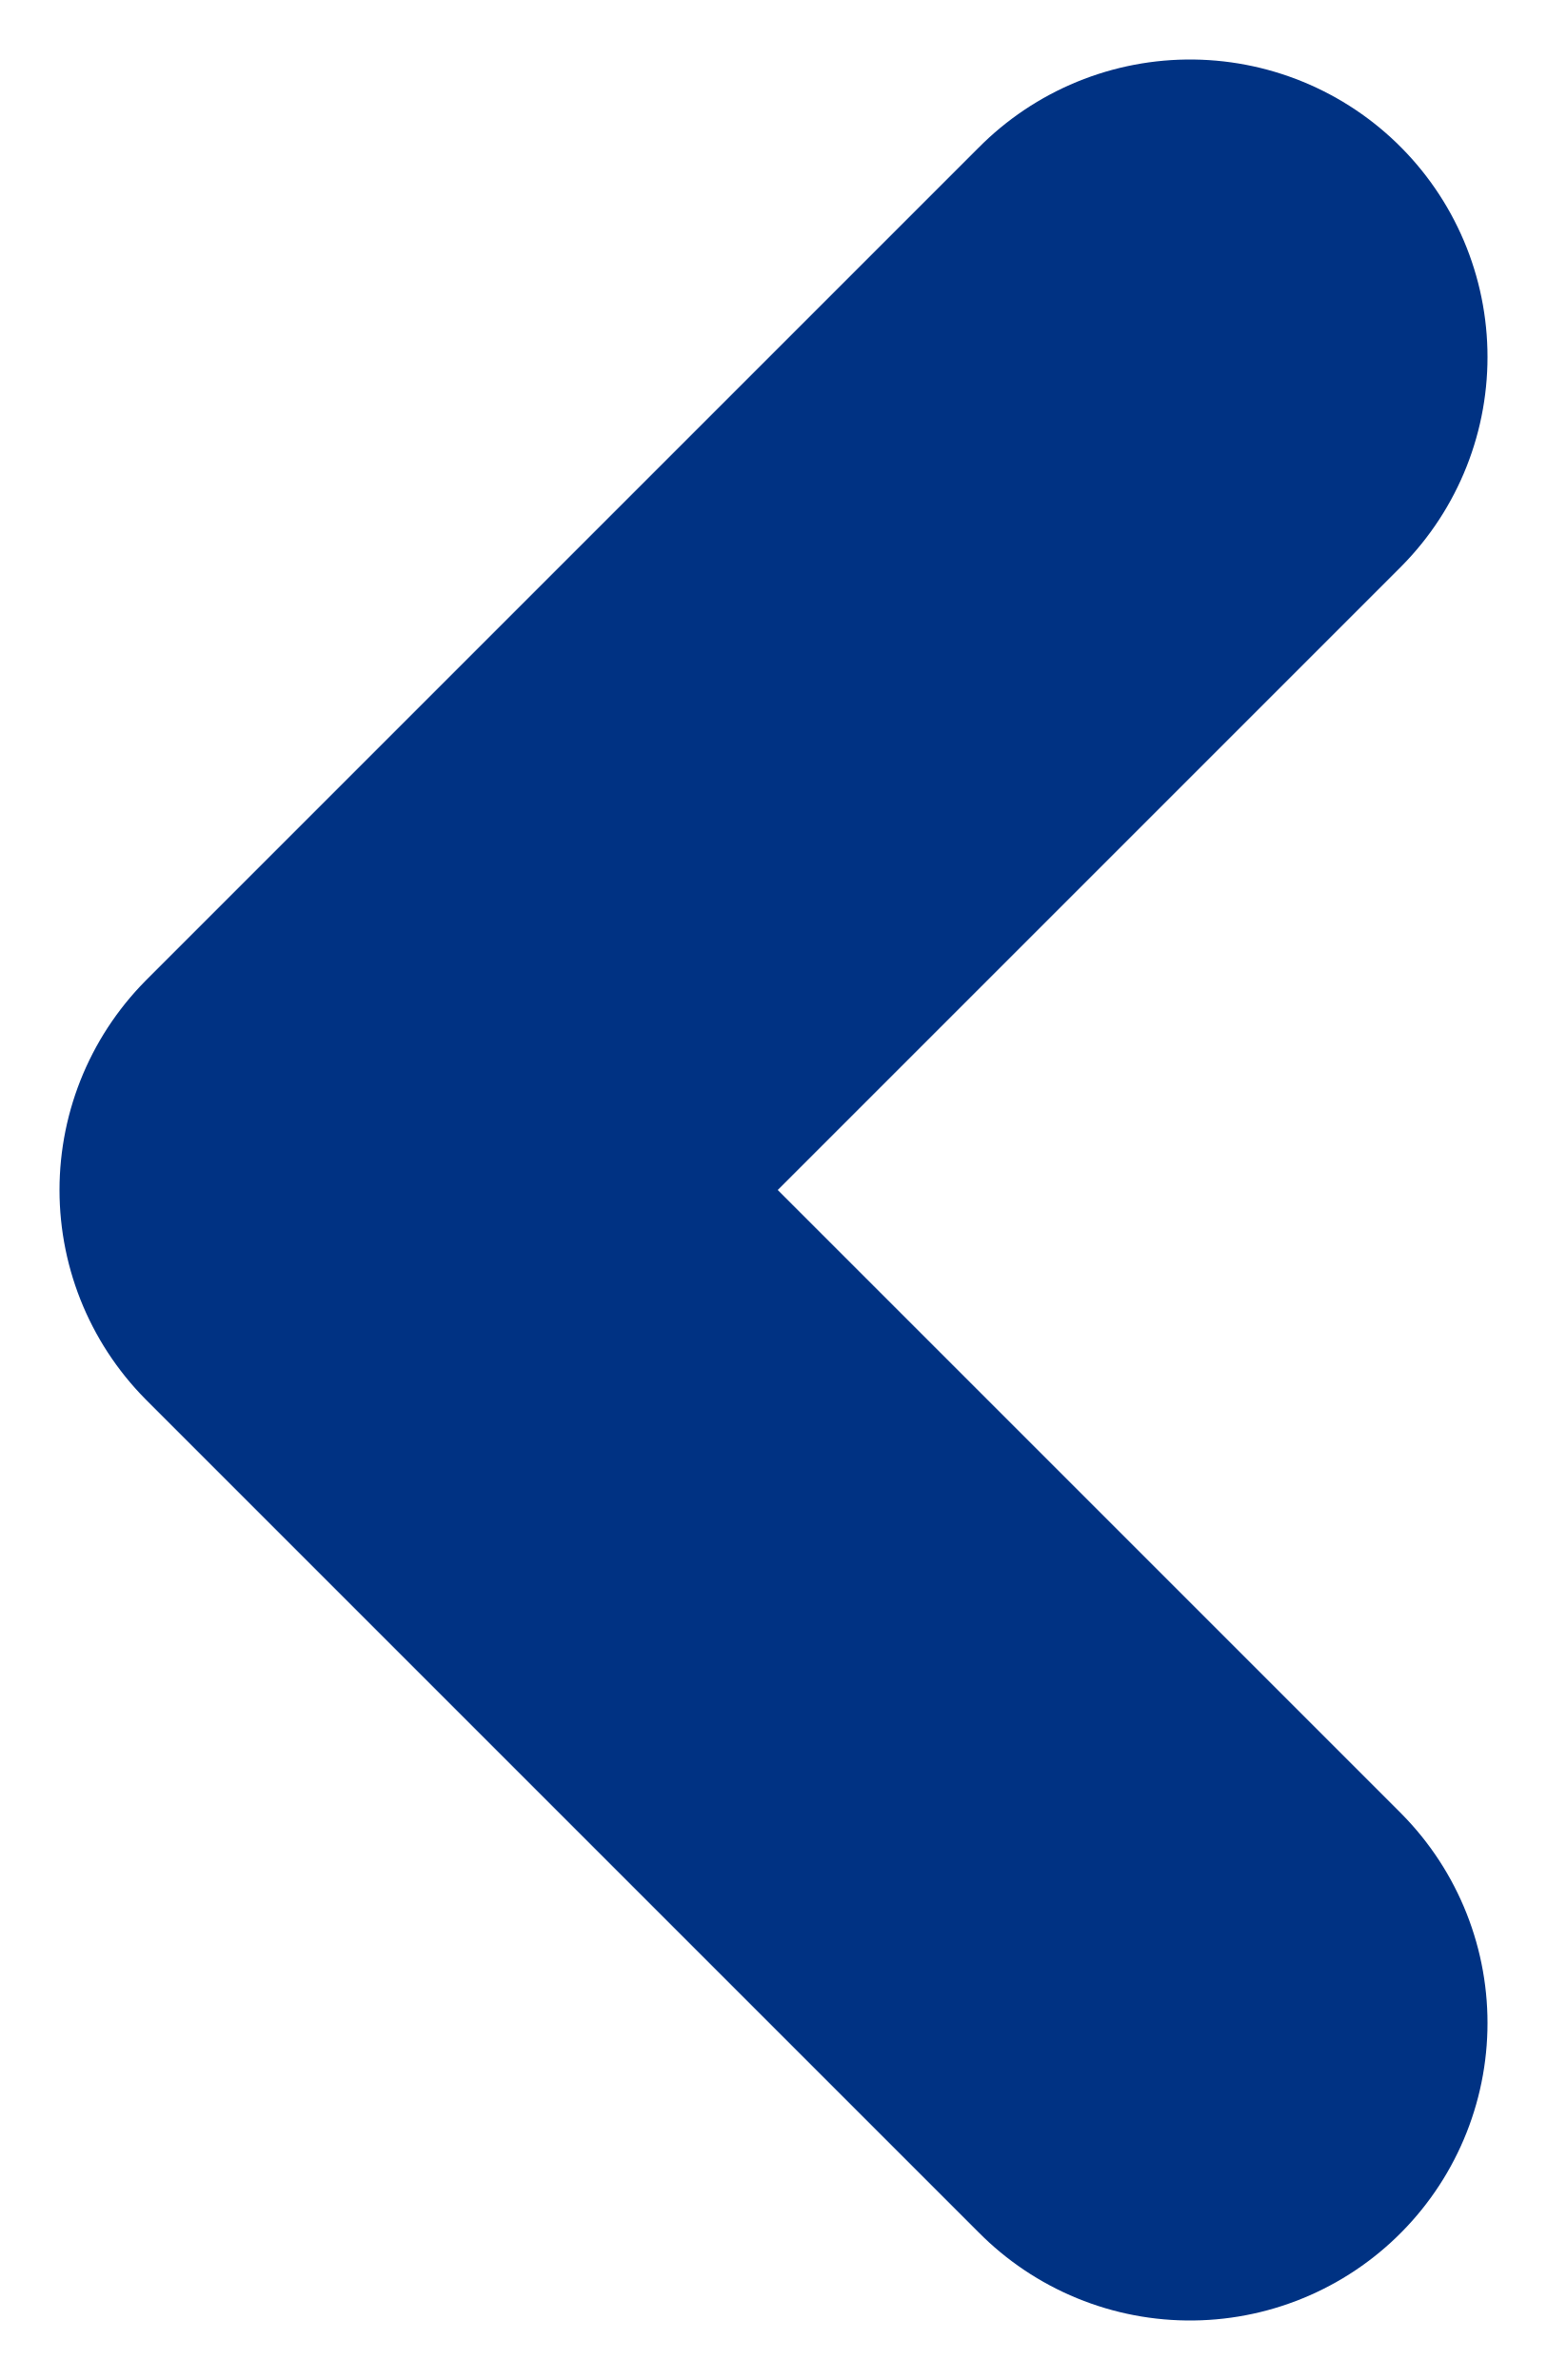
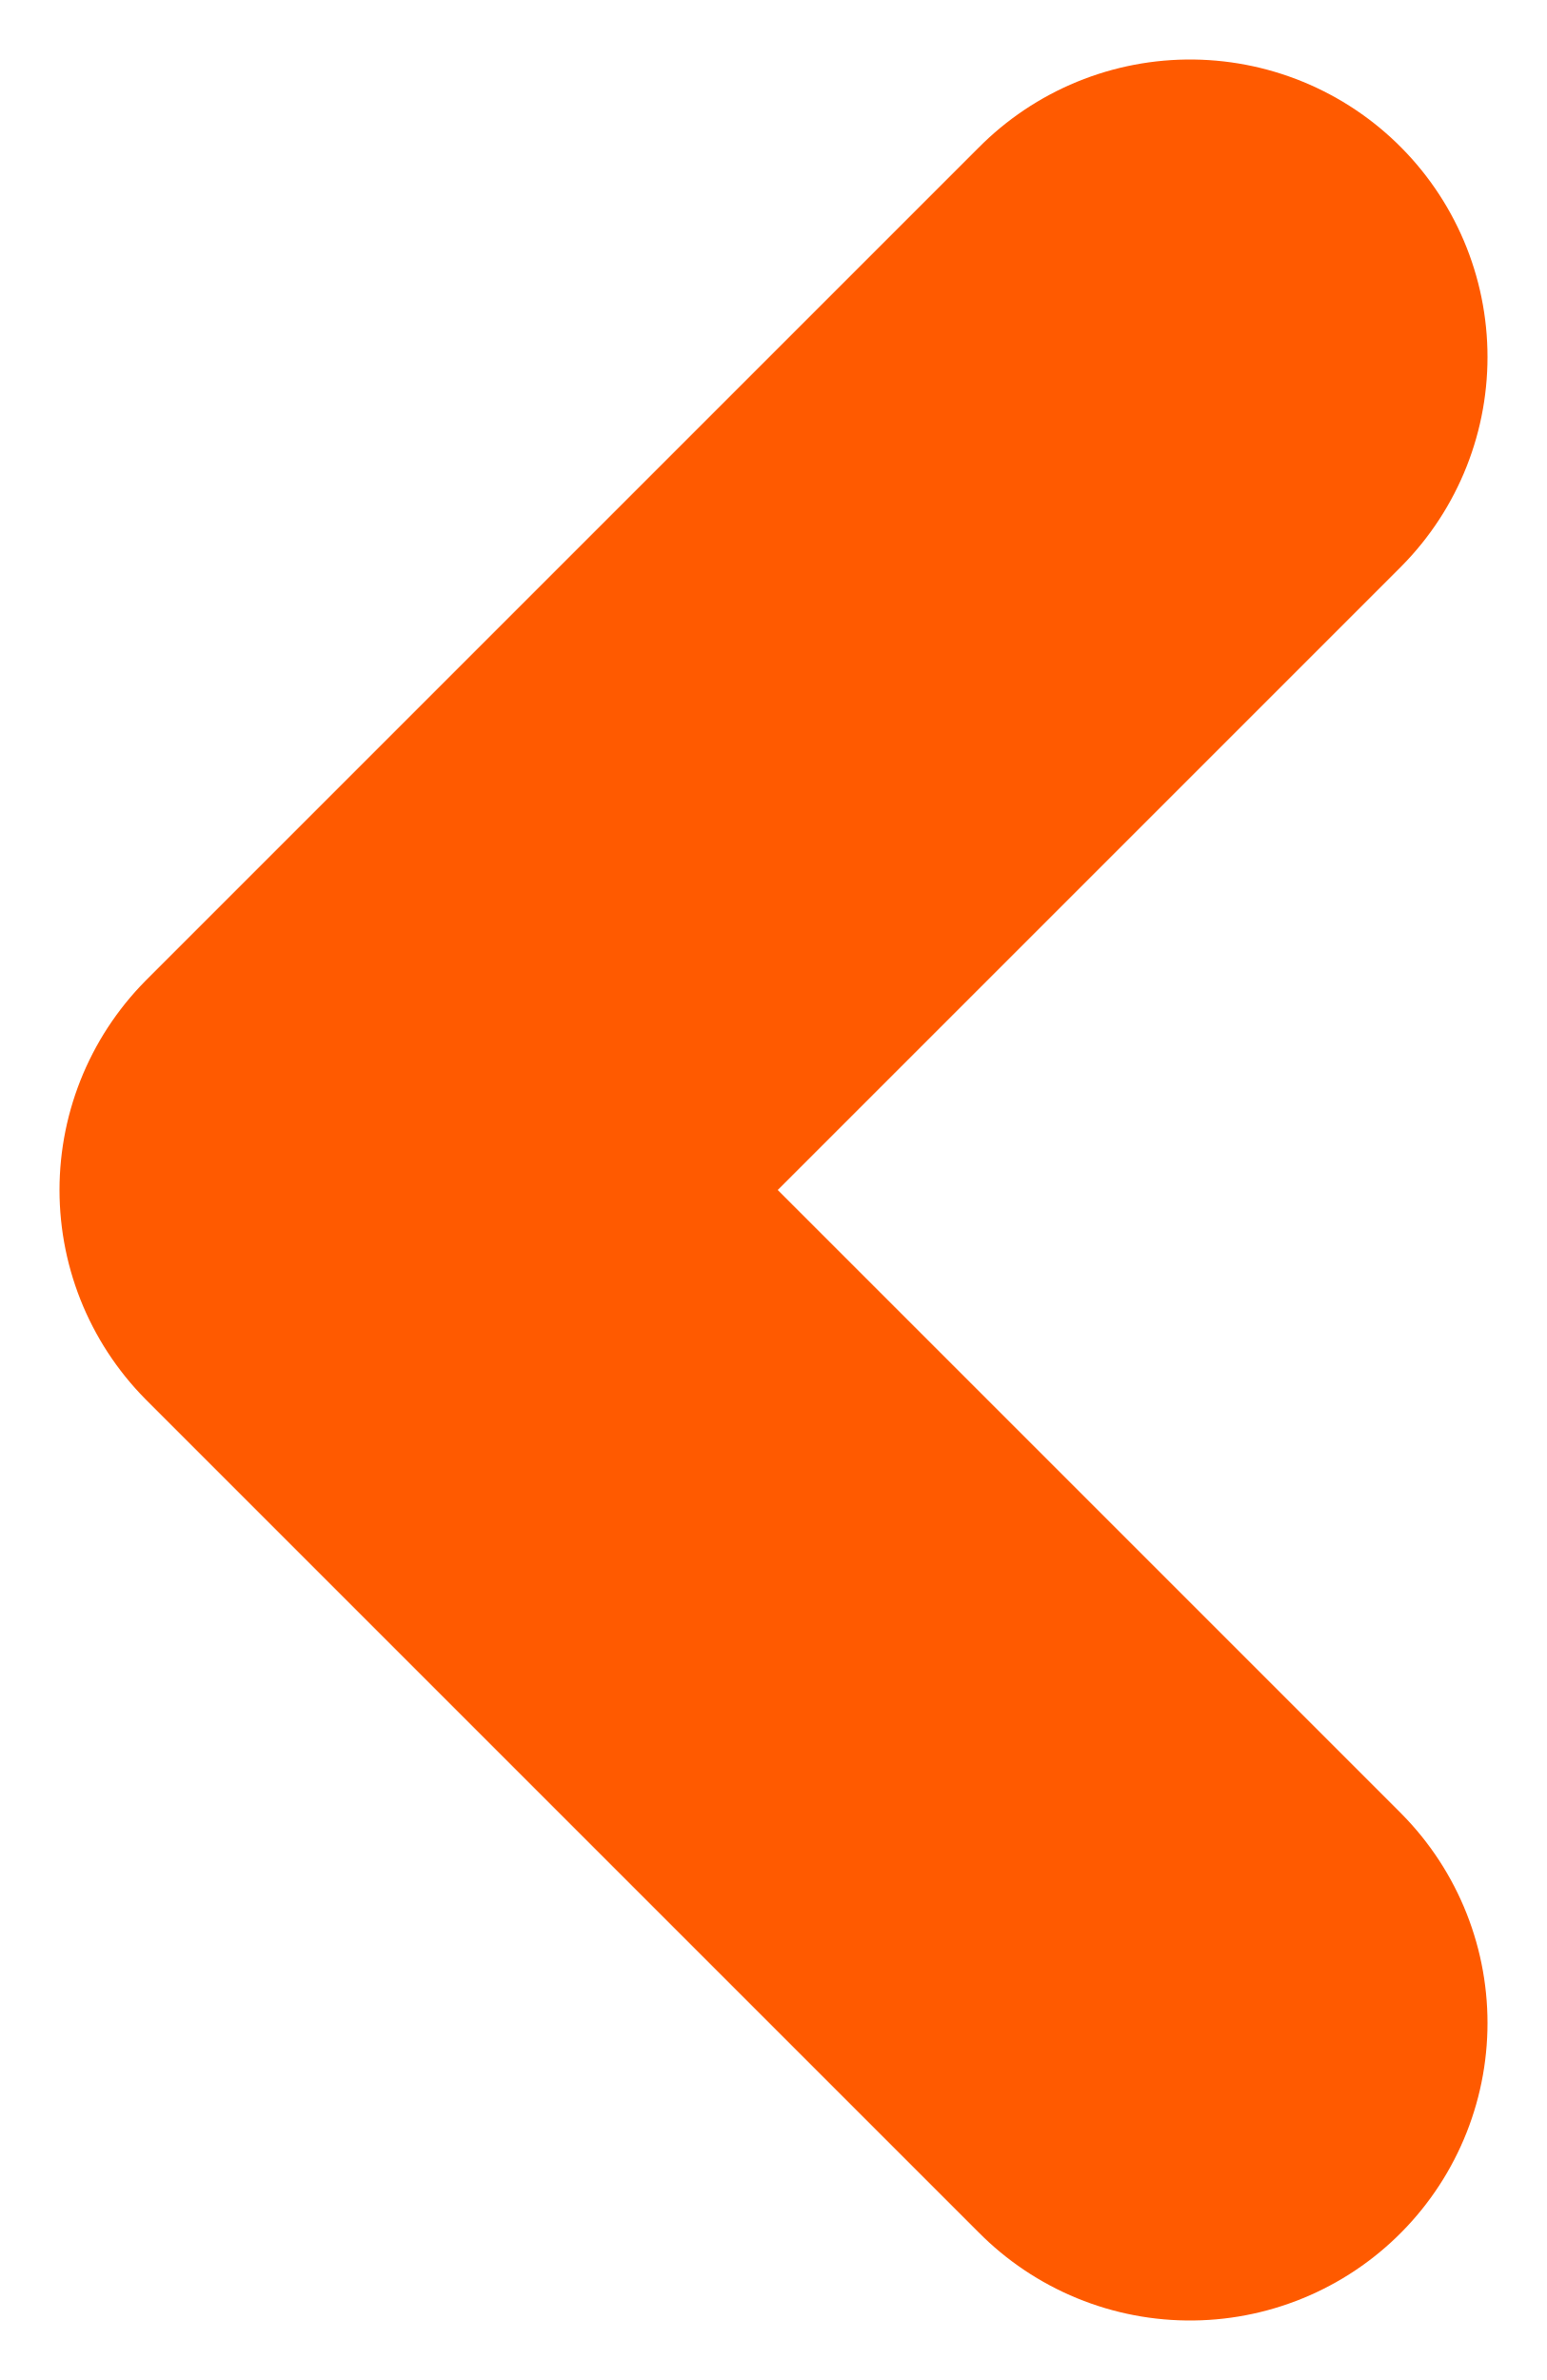
<svg xmlns="http://www.w3.org/2000/svg" width="13" height="20" viewBox="0 0 13 20" fill="none">
-   <path d="M10 3L3 10L10 17" stroke="#003283" stroke-width="5" stroke-linecap="round" stroke-linejoin="round" />
+   <path d="M10 3L3 10L10 17" stroke="#ff5a00" stroke-width="5" stroke-linecap="round" stroke-linejoin="round" />
</svg>
